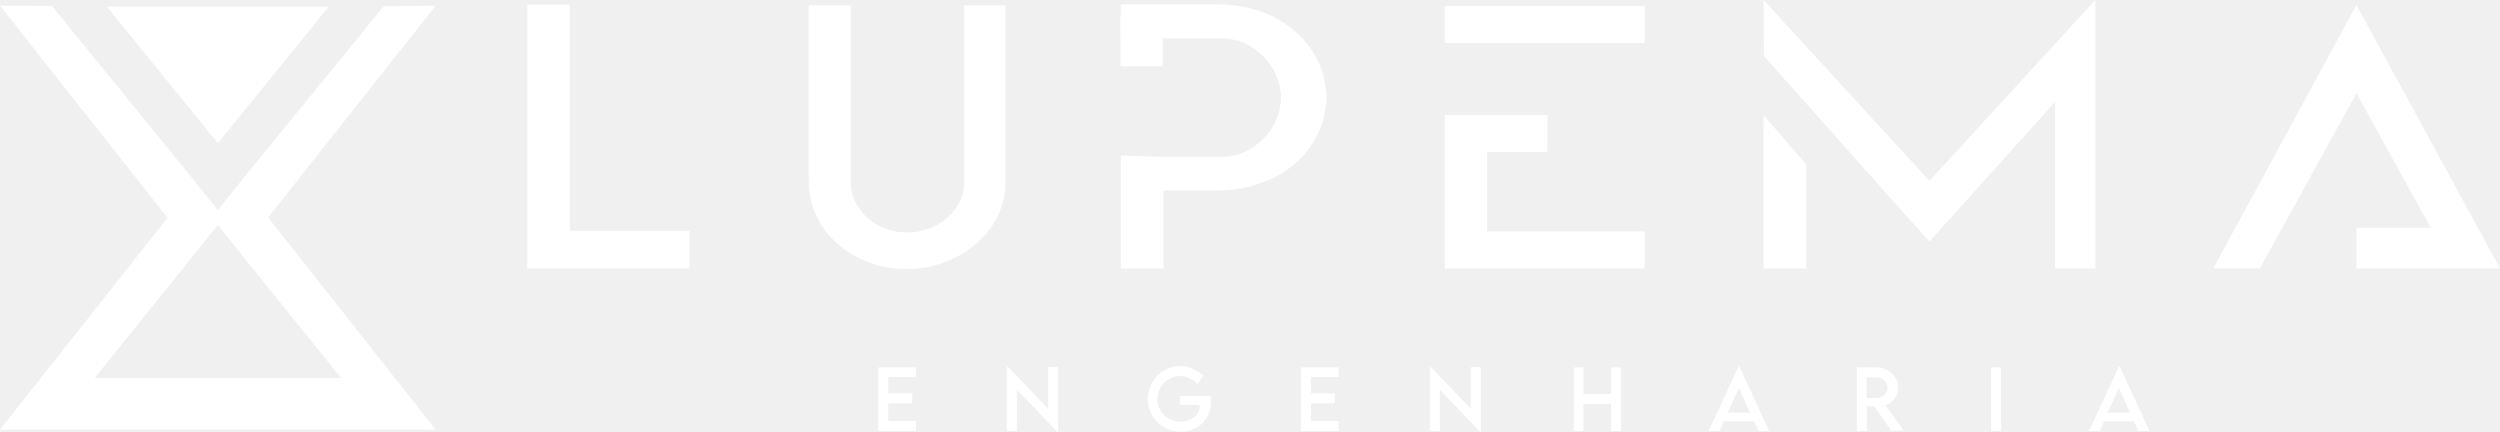
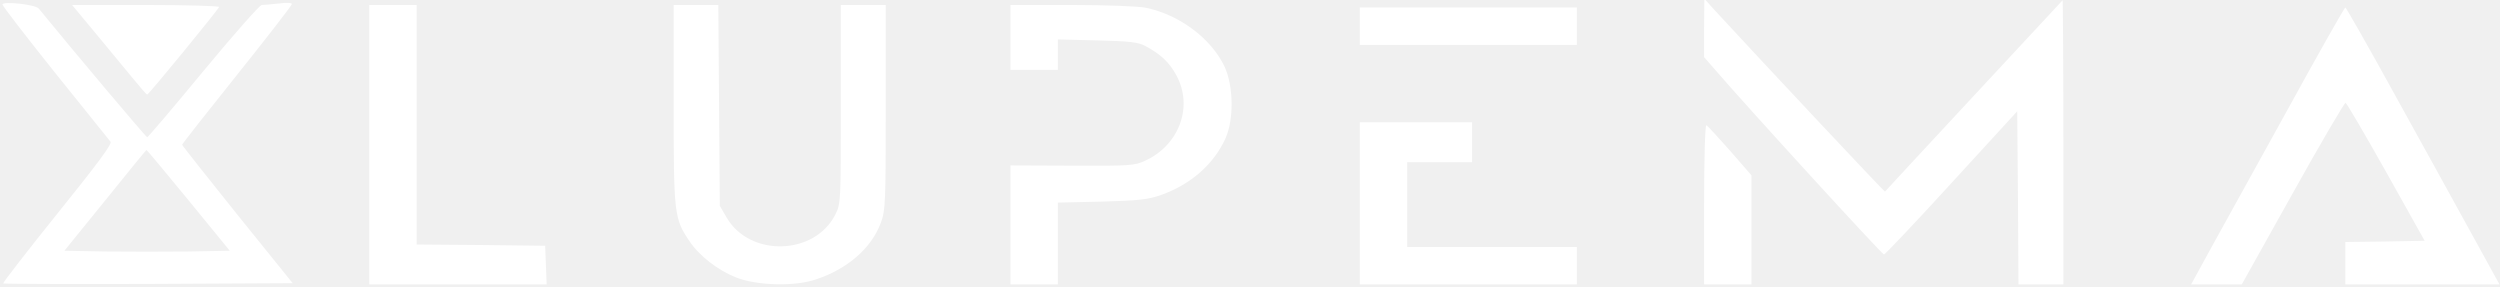
- <svg xmlns="http://www.w3.org/2000/svg" version="1.1" id="Camada_1" x="0px" y="0px" viewBox="0 0 750.6 129.7" style="enable-background:new 0 0 750.6 129.7;" xml:space="preserve">
-   <style type="text/css">
- 	.st0{fill-rule:evenodd;clip-rule:evenodd;fill:#FFFFFF;}
- 	.st1{fill:#FFFFFF;}
- </style>
-   <polygon class="st0" points="171.1,1.4 171.1,69.3 207,69.3 207,80.6 158.3,80.6 158.3,1.4 " />
-   <path class="st1" d="M366.5,47.1c2.6,0,5.1-0.5,7.2-1.5c2.2-1,4.1-2.3,5.7-4c1.6-1.7,2.9-3.5,3.8-5.7c0.9-2.1,1.4-4.3,1.4-6.6  c0-2.3-0.5-4.5-1.4-6.6c-0.9-2.1-2.2-4-3.8-5.7c-1.6-1.7-3.6-3-5.7-4c-2.2-1-4.6-1.5-7.2-1.5h-5.4h-11.7h-12.9V1.3h28.5  c7.2,0,13.5,1.5,18.9,4.6c3.1,1.8,5.8,4,8,6.6c2.2,2.6,3.9,5.5,5,8.7c0.3,0.8,0.5,1.5,0.6,2.1c0,0.2,0,0.4,0.1,0.4  c0.1,0.4,0.1,0.9,0.2,1.3c0,0.4,0.1,0.8,0.2,1.2v0.2c0.1,0.4,0.1,0.9,0.2,1.3c0,0.4,0.1,0.9,0.1,1.4v0.2c0,0.5,0,1-0.1,1.4  c0,0.4-0.1,0.9-0.2,1.3l-0.4,2.7c-0.1,0.1-0.1,0.2-0.1,0.4c-0.1,0.4-0.2,0.7-0.2,1c-0.1,0.3-0.2,0.6-0.4,1c-1.1,3.3-2.8,6.3-5,8.9  c-2.2,2.6-4.9,4.8-8,6.6c-2.6,1.4-5.6,2.6-8.7,3.4c-3.2,0.8-6.6,1.2-10.2,1.2h-15.7v5.5v17.9h-12.8V47.1v-0.4l12.8,0.4h11.9H366.5z" />
-   <path class="st0" d="M289.3,1.6h12.6v52.9c0,3.7-0.8,7.1-2.3,10.3c-1.6,3.2-3.7,5.9-6.4,8.3c-2.7,2.3-5.9,4.2-9.5,5.6  c-3.6,1.4-7.5,2.1-11.6,2.1c-4.1,0-7.9-0.7-11.4-2.1c-3.6-1.4-6.7-3.2-9.3-5.6c-2.7-2.3-4.8-5.1-6.3-8.3c-1.5-3.2-2.3-6.6-2.3-10.3  V1.6h12.6v52.9c0,2.1,0.4,4,1.3,5.9c0.9,1.8,2.1,3.5,3.6,4.9c1.5,1.4,3.3,2.5,5.4,3.3c2.1,0.8,4.3,1.2,6.6,1.2  c2.4,0,4.6-0.4,6.7-1.2c2.1-0.8,3.9-1.9,5.5-3.3c1.6-1.4,2.8-3,3.7-4.9c0.9-1.8,1.3-3.8,1.3-5.9V1.6z" />
-   <polygon class="st1" points="707.5,28 678.5,80.6 664.5,80.6 707.5,1.5 750.6,80.6 742.3,80.6 736.6,80.6 707.5,80.6 707.5,68.4   729.8,68.4 " />
-   <rect x="433.8" y="1.8" class="st1" width="60" height="11.1" />
-   <rect x="433.8" y="69.5" class="st1" width="60" height="11.1" />
-   <rect x="433.8" y="34.5" class="st1" width="30.8" height="11.1" />
-   <rect x="336.4" y="4.5" class="st1" width="12.7" height="15.4" />
-   <rect x="433.8" y="34.6" class="st1" width="12.7" height="41.9" />
-   <path class="st1" d="M542.3,49.4v31.2h-12.8v-46L542.3,49.4z M529.6,16.8L529.5,0l49.8,54.3L629.1,0v80.6H617v-50l-29.4,32.7  l-8.3,9.2l-8.3-9.2L529.6,16.8z" />
-   <polygon class="st1" points="266.7,113.2 266.7,118.1 273.9,118.1 273.9,121.1 266.7,121.1 266.7,126.4 275,126.4 275,129.4   263.7,129.4 263.7,110.3 275,110.3 275,113.2 " />
-   <polygon class="st1" points="317.7,110.2 317.7,129.7 317.5,129.7 305.3,117 305.3,129.4 302.3,129.4 302.3,110 302.5,110   314.7,122.7 314.7,110.2 " />
-   <path class="st1" d="M363.6,120.4c0,5.7-4.1,9.2-9.1,9.2c-5.5,0-9.9-4.4-9.9-9.8c0-5.4,4.4-9.9,9.8-9.9c2.4,0,5.1,1.2,6.9,2.9  l-1.7,2.5c-1.5-1.5-3.5-2.4-5.3-2.4c-3.5,0-6.8,2.9-6.8,6.9c0,3.7,3,6.8,7,6.8c3.3,0,5.7-2,5.7-4.9v-0.1h-5.9v-2.7h9  C363.6,119.4,363.6,119.9,363.6,120.4" />
-   <polygon class="st1" points="393.6,113.2 393.6,118.1 400.8,118.1 400.8,121.1 393.6,121.1 393.6,126.4 401.9,126.4 401.9,129.4   390.6,129.4 390.6,110.3 401.9,110.3 401.9,113.2 " />
-   <polygon class="st1" points="444.6,110.2 444.6,129.7 444.4,129.7 432.3,117 432.3,129.4 429.3,129.4 429.3,110 429.4,110   441.6,122.7 441.6,110.2 " />
-   <polygon class="st1" points="486.7,110.3 486.7,129.4 483.7,129.4 483.7,121.3 475.4,121.3 475.4,129.4 472.5,129.4 472.5,110.3   475.4,110.3 475.4,118.3 483.7,118.3 483.7,110.3 " />
-   <path class="st1" d="M526.6,126.5h-9l-1.3,2.9H513l9-19.4h0.2l9,19.4h-3.2L526.6,126.5z M525.4,123.9l-3.3-7.4l-3.4,7.4H525.4z" />
-   <path class="st1" d="M567.9,129.4l-5.1-7.4h-2.3v7.4h-3l0-19.1h5.9c3.5,0,6.5,2.7,6.5,6.1c0,2.5-1.6,4.6-3.8,5.3l5.5,7.6H567.9z   M563.4,119.5c1.8,0,3.3-1.4,3.3-3.1c0-1.8-1.5-3.1-3.3-3.1h-3v6.2H563.4z" />
-   <rect x="597.8" y="110.3" class="st1" width="3" height="19.1" />
-   <path class="st1" d="M640.7,126.5h-9l-1.3,2.9h-3.2l9-19.4h0.2l9,19.4H642L640.7,126.5z M639.5,123.9l-3.3-7.4l-3.4,7.4H639.5z" />
-   <path class="st1" d="M130.8,1.7l-15.6,0.2L72.1,54.7l-6.7,8.4l-6.7-8.4L15.6,1.8L0,1.7l50.3,63.7L0,129h56.1h18.6h56.1L80.5,65.3  L130.8,1.7z M102.4,113.5H74.7H56.1H28.4l30.3-37.6l6.7-8.4l6.7,8.4L102.4,113.5z" />
-   <polygon class="st1" points="98.7,2 74.7,2 56.1,2 32.1,2 65.4,43 " />
+ <svg xmlns="http://www.w3.org/2000/svg" version="1.0" width="1002pt" height="115pt" viewBox="0 0 1002 115" preserveAspectRatio="xMidYMid meet">
+   <g transform="translate(0,115) scale(0.1,-0.1)" fill="#fff" stroke="none">
+     <path d="M6830 1038 l0 -117 42 -48 c126 -147 671 -743 679 -743 4 0 127 129 271 287 l263 287 3 -347 2 -347 90 0 90 0 0 572 c0 314 -2 569 -3 567 -2 -2 -163 -175 -357 -384 -194 -209 -354 -381 -355 -383 -2 -2 -490 518 -688 733 l-36 40 -1 -117z" />
+     <path d="M10 1132 c0 -6 95 -129 211 -274 117 -145 216 -269 222 -276 7 -9 -51 -87 -213 -288 -122 -152 -220 -278 -217 -280 2 -2 264 -3 582 -2 l578 3 -222 275 c-121 151 -221 277 -221 280 0 3 99 129 220 280 121 151 220 279 220 284 0 5 -24 6 -52 2 -29 -3 -60 -6 -69 -6 -8 0 -113 -119 -234 -265 -120 -146 -222 -265 -225 -265 -5 0 -292 341 -435 516 -13 16 -145 30 -145 16z m745 -784 l166 -203 -166 -3 c-91 -1 -240 -1 -331 0 l-166 3 164 202 c89 111 164 202 165 202 1 1 77 -90 168 -201z" />
+     <path d="M387 1012 c54 -65 121 -146 148 -179 28 -34 52 -62 55 -62 6 0 283 338 288 351 2 4 -130 8 -292 8 l-297 0 98 -118z" />
+     <path d="M1480 570 l0 -560 355 0 356 0 -3 78 -3 77 -257 3 -258 2 0 480 0 480 -95 0 -95 0 0 -560z" />
+     <path d="M2700 732 c0 -440 2 -458 63 -548 39 -59 114 -117 187 -146 84 -33 235 -37 320 -8 127 42 222 125 260 226 19 52 20 77 20 464 l0 410 -90 0 -90 0 0 -398 c0 -393 0 -398 -22 -442 -83 -164 -342 -171 -435 -13 l-28 48 -3 403 -3 402 -89 0 -90 0 0 -398z" />
+     <path d="M4050 1000 l0 -130 95 0 95 0 0 61 0 61 158 -4 c129 -3 163 -7 192 -22 63 -34 96 -65 125 -118 68 -125 12 -279 -125 -342 -42 -20 -62 -21 -292 -20 l-248 1 0 -239 0 -238 95 0 95 0 0 164 0 164 178 4 c149 4 187 9 237 27 119 43 210 123 257 227 34 76 32 209 -4 287 -53 112 -180 208 -316 236 -30 6 -158 11 -297 11 l-245 0 0 -130z" />
+     <path d="M5450 1045 l0 -75 435 0 435 0 0 75 0 75 -435 0 -435 0 0 -75z" />
+     <path d="M9170 713 c-124 -224 -262 -473 -307 -555 l-81 -148 101 0 102 0 204 365 c112 201 208 364 212 363 5 -2 78 -127 163 -278 l154 -275 -159 -3 -159 -2 0 -85 0 -85 309 0 309 0 -114 207 c-63 115 -201 364 -307 556 -105 191 -194 347 -197 347 -3 0 -107 -183 -230 -407z" />
+     <path d="M5450 335 l0 -325 435 0 435 0 0 75 0 75 -340 0 -340 0 0 170 0 170 130 0 130 0 0 80 0 80 -225 0 -225 0 0 -325z" />
+     <path d="M6830 331 l0 -321 95 0 95 0 0 219 0 218 -86 99 c-48 54 -91 101 -95 102 -5 2 -9 -141 -9 -317z" />
+   </g>
</svg>
